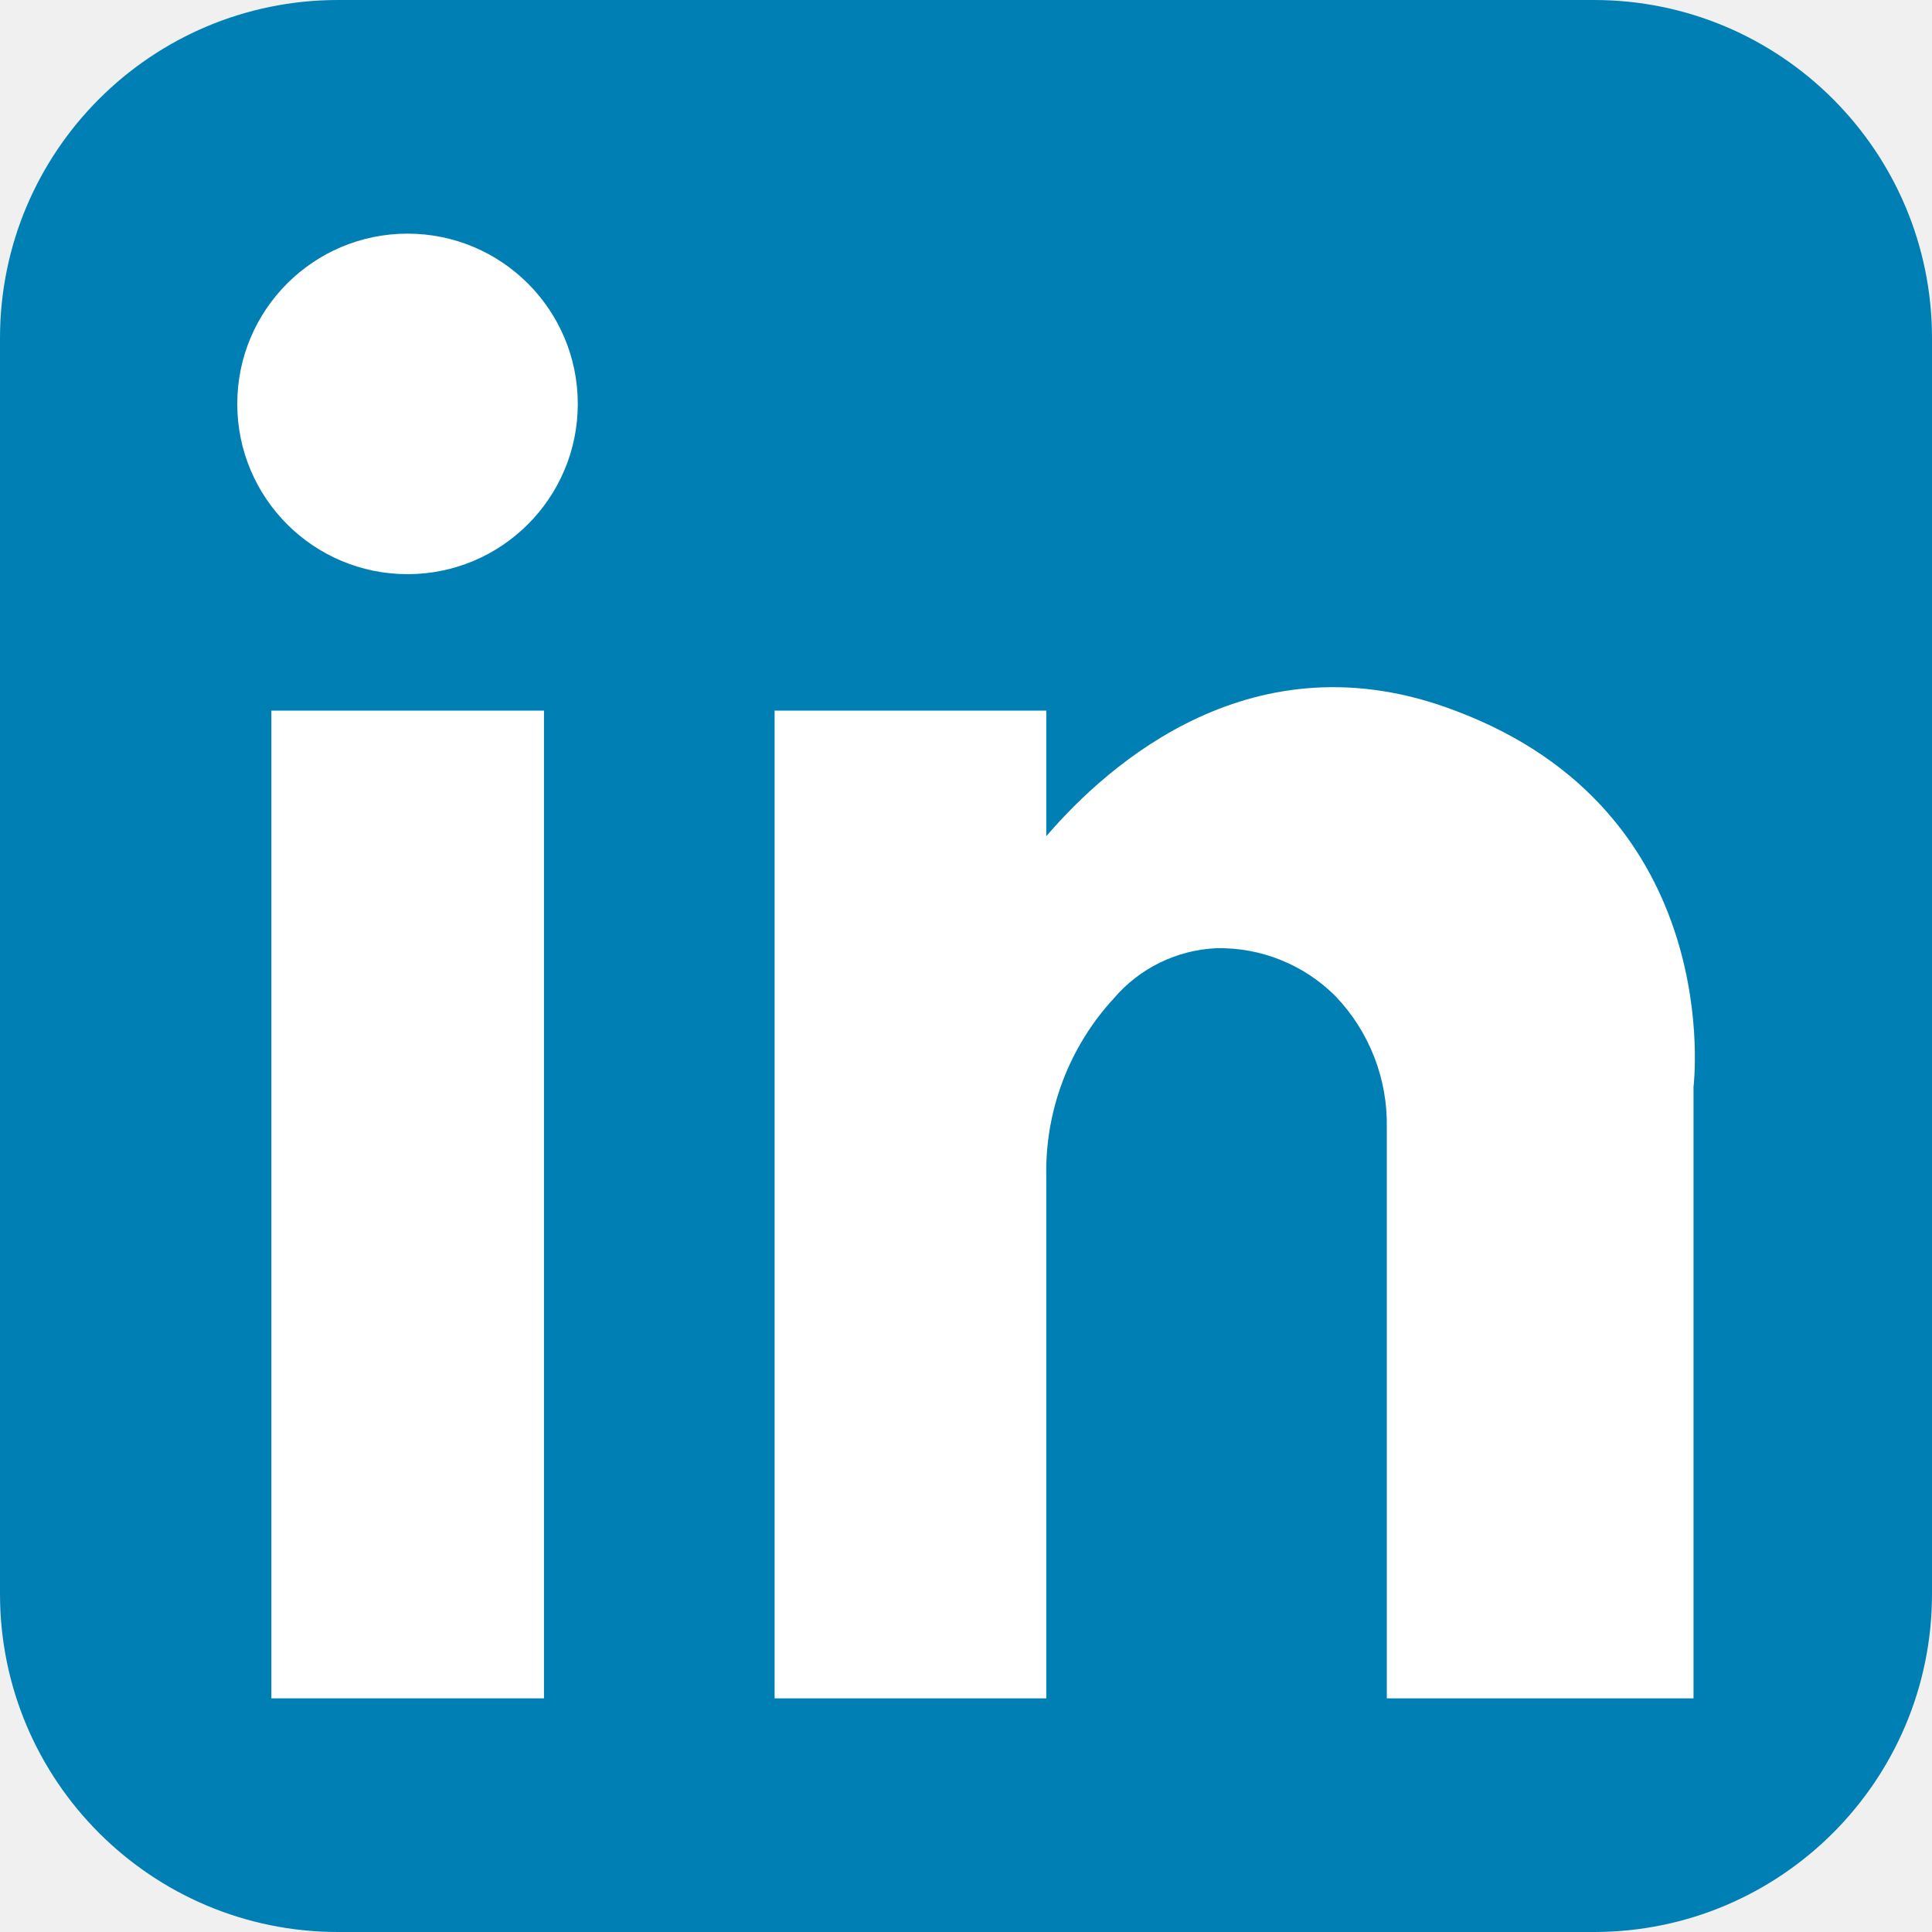
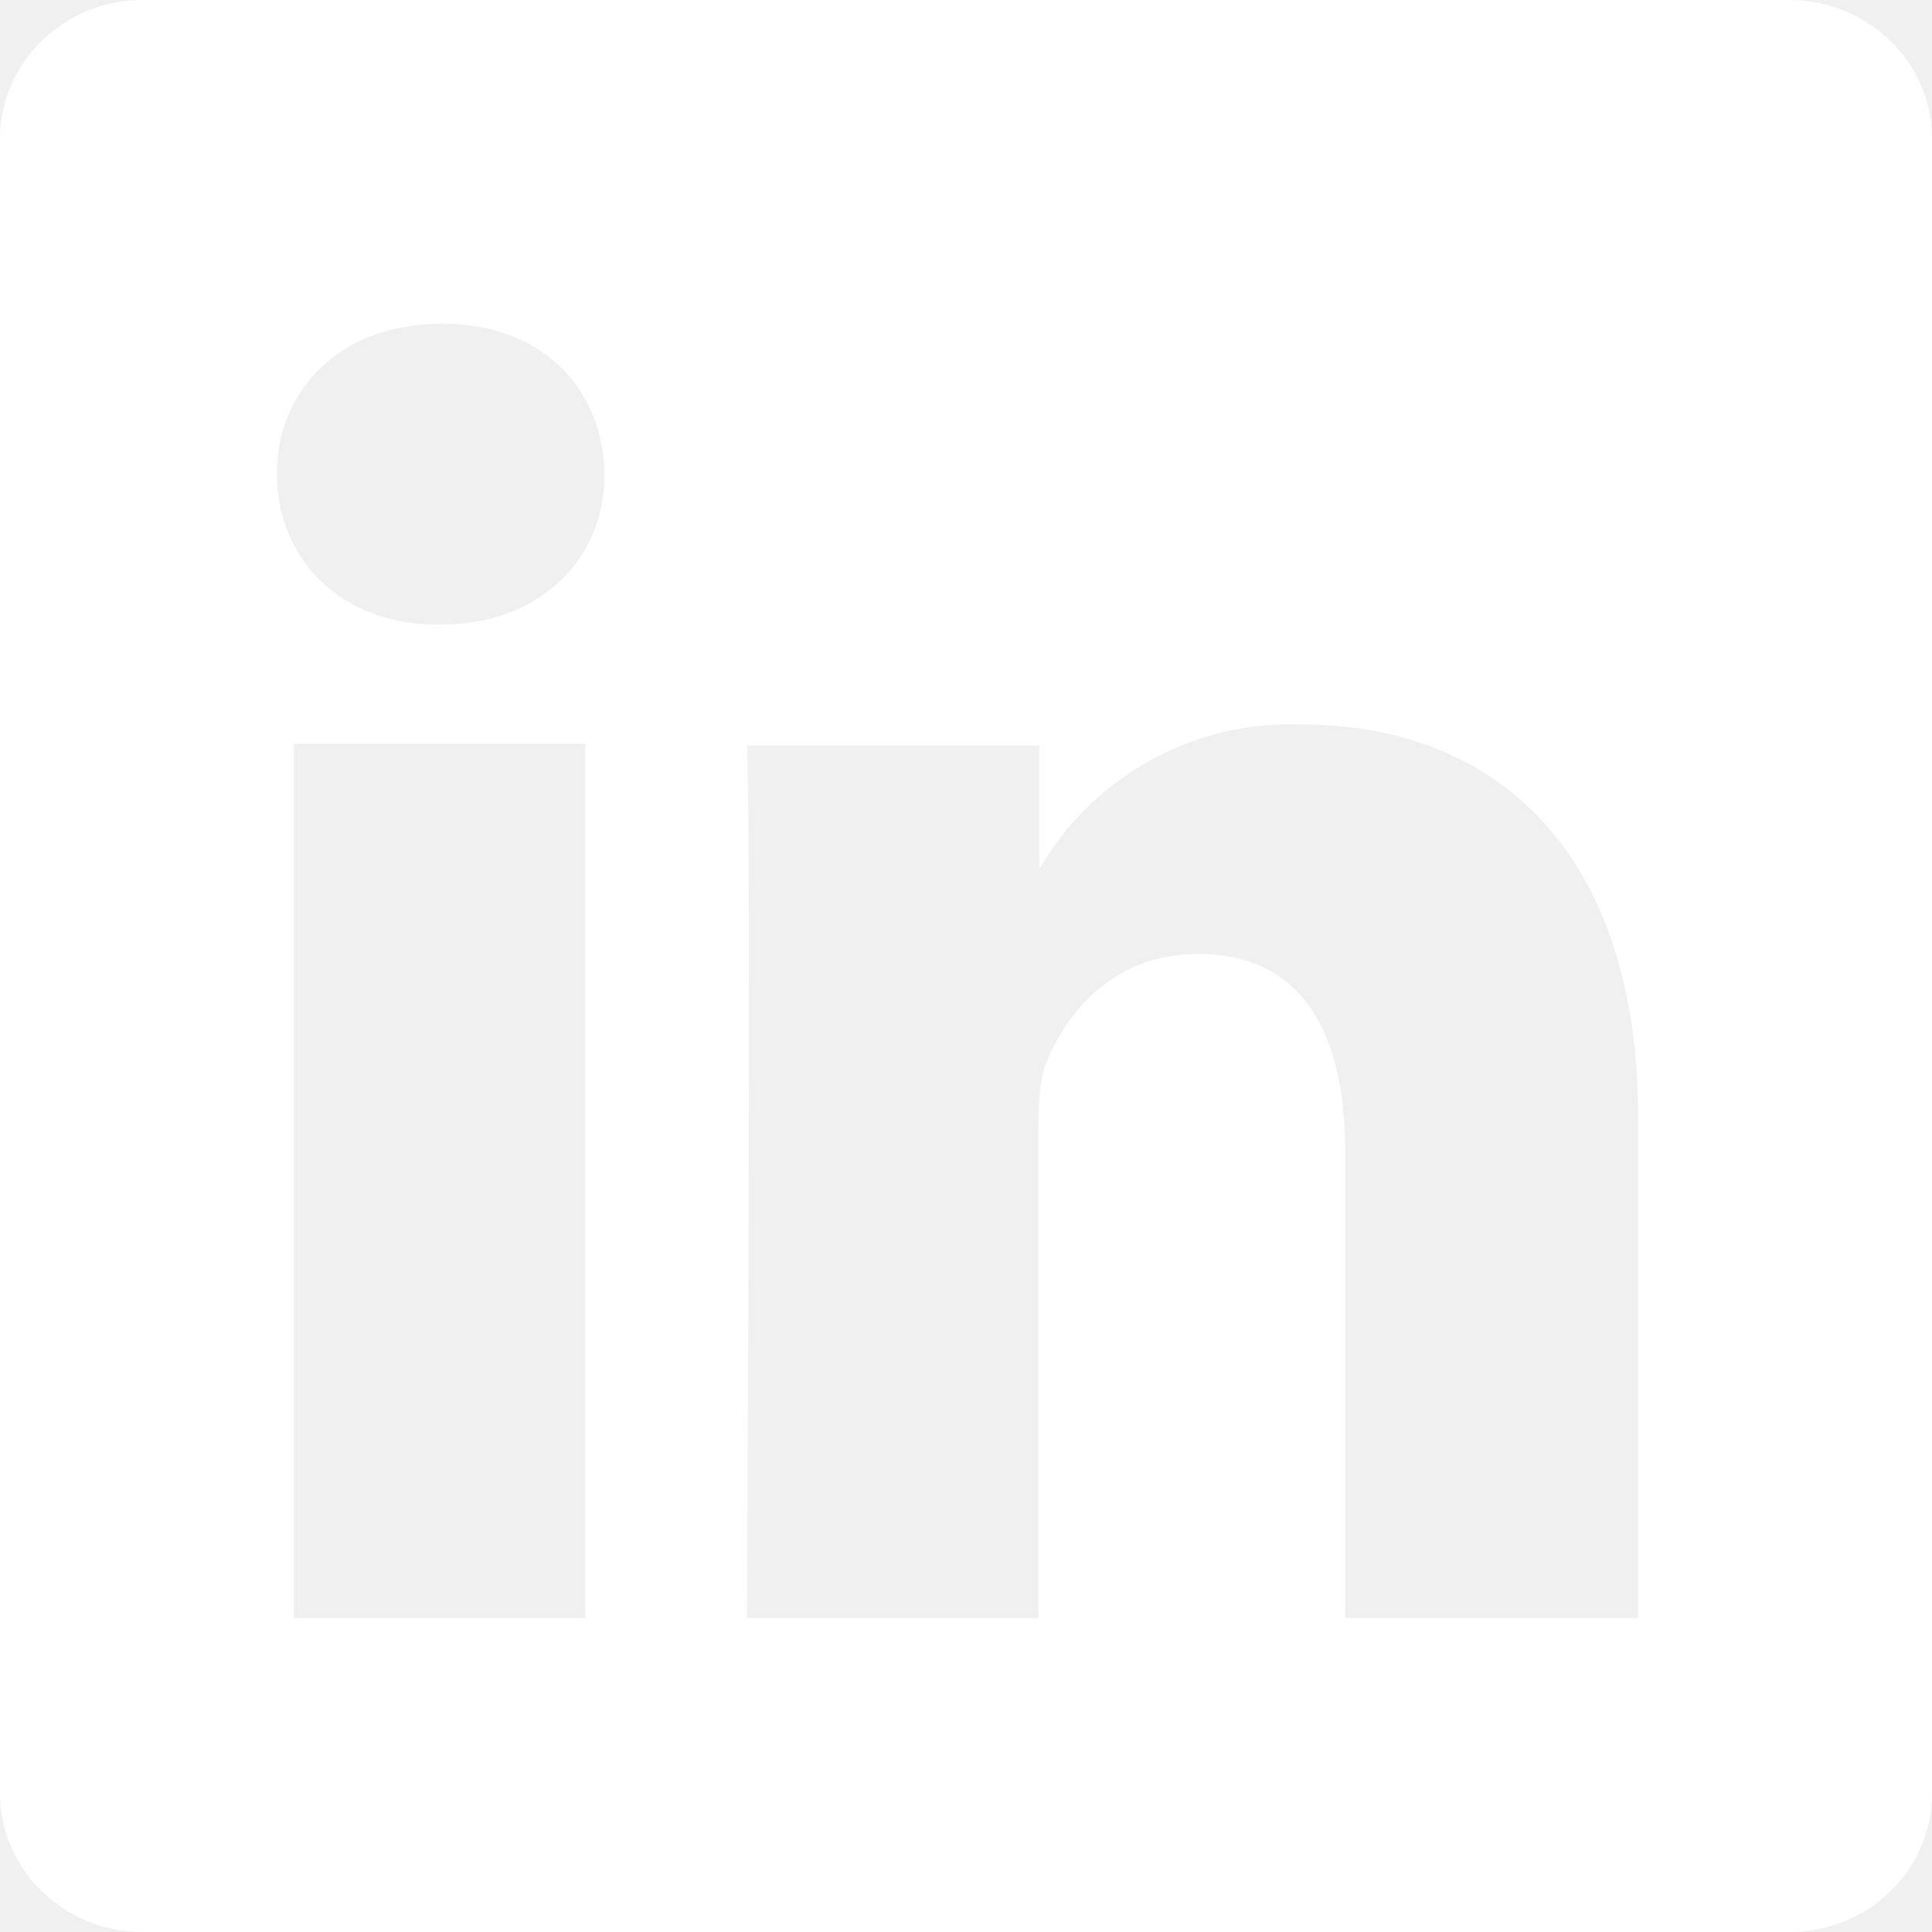
- <svg xmlns="http://www.w3.org/2000/svg" viewBox="0 0 64 64">
-   <defs>
-     <style>.cls-1{fill:#007fb5;}.cls-2{fill:#fff;}</style>
-   </defs>
-   <g data-name="14-linkedin" id="_14-linkedin">
-     <rect class="cls-1" height="64" rx="11.2" ry="11.2" width="64" />
-     <rect class="cls-2" height="32.72" width="9.03" x="8.99" y="23.54" />
-     <path class="cls-2" d="M48.2,23.54C41.54,21,36.72,25.3,34.66,27.7V23.54h-9V56.26h9V39a8.45,8.45,0,0,1,2.23-5.92,4.75,4.75,0,0,1,3.41-1.67A5.42,5.42,0,0,1,44.24,33a6.13,6.13,0,0,1,1.7,4.35V56.26H56.1V36S57.23,26.92,48.2,23.54Z" />
-     <circle class="cls-2" cx="13.5" cy="13.38" r="5.64" />
-   </g>
+ <svg xmlns="http://www.w3.org/2000/svg" width="48" height="48" viewBox="0 0 24 24" fill="#ffffff">
+   <path d="M22.23 0H1.77C.8 0 0 .77 0 1.72v20.56C0 23.23.8 24 1.77 24h20.46c.98 0 1.77-.77 1.77-1.72V1.72C24 .77 23.2 0 22.23 0zM7.27 20.1H3.65V9.24h3.62V20.1zM5.47 7.76h-.03c-1.22 0-2-.83-2-1.87 0-1.06.8-1.87 2.05-1.87 1.24 0 2 .8 2.02 1.87 0 1.04-.78 1.87-2.05 1.87zM20.34 20.1h-3.63v-5.8c0-1.45-.52-2.45-1.83-2.45-1 0-1.6.67-1.87 1.32-.1.23-.11.55-.11.88v6.05H9.28s.05-9.82 0-10.84h3.63v1.54a3.6 3.6 0 0 1 3.26-1.8c2.39 0 4.18 1.56 4.18 4.89v6.21z" />
</svg>
